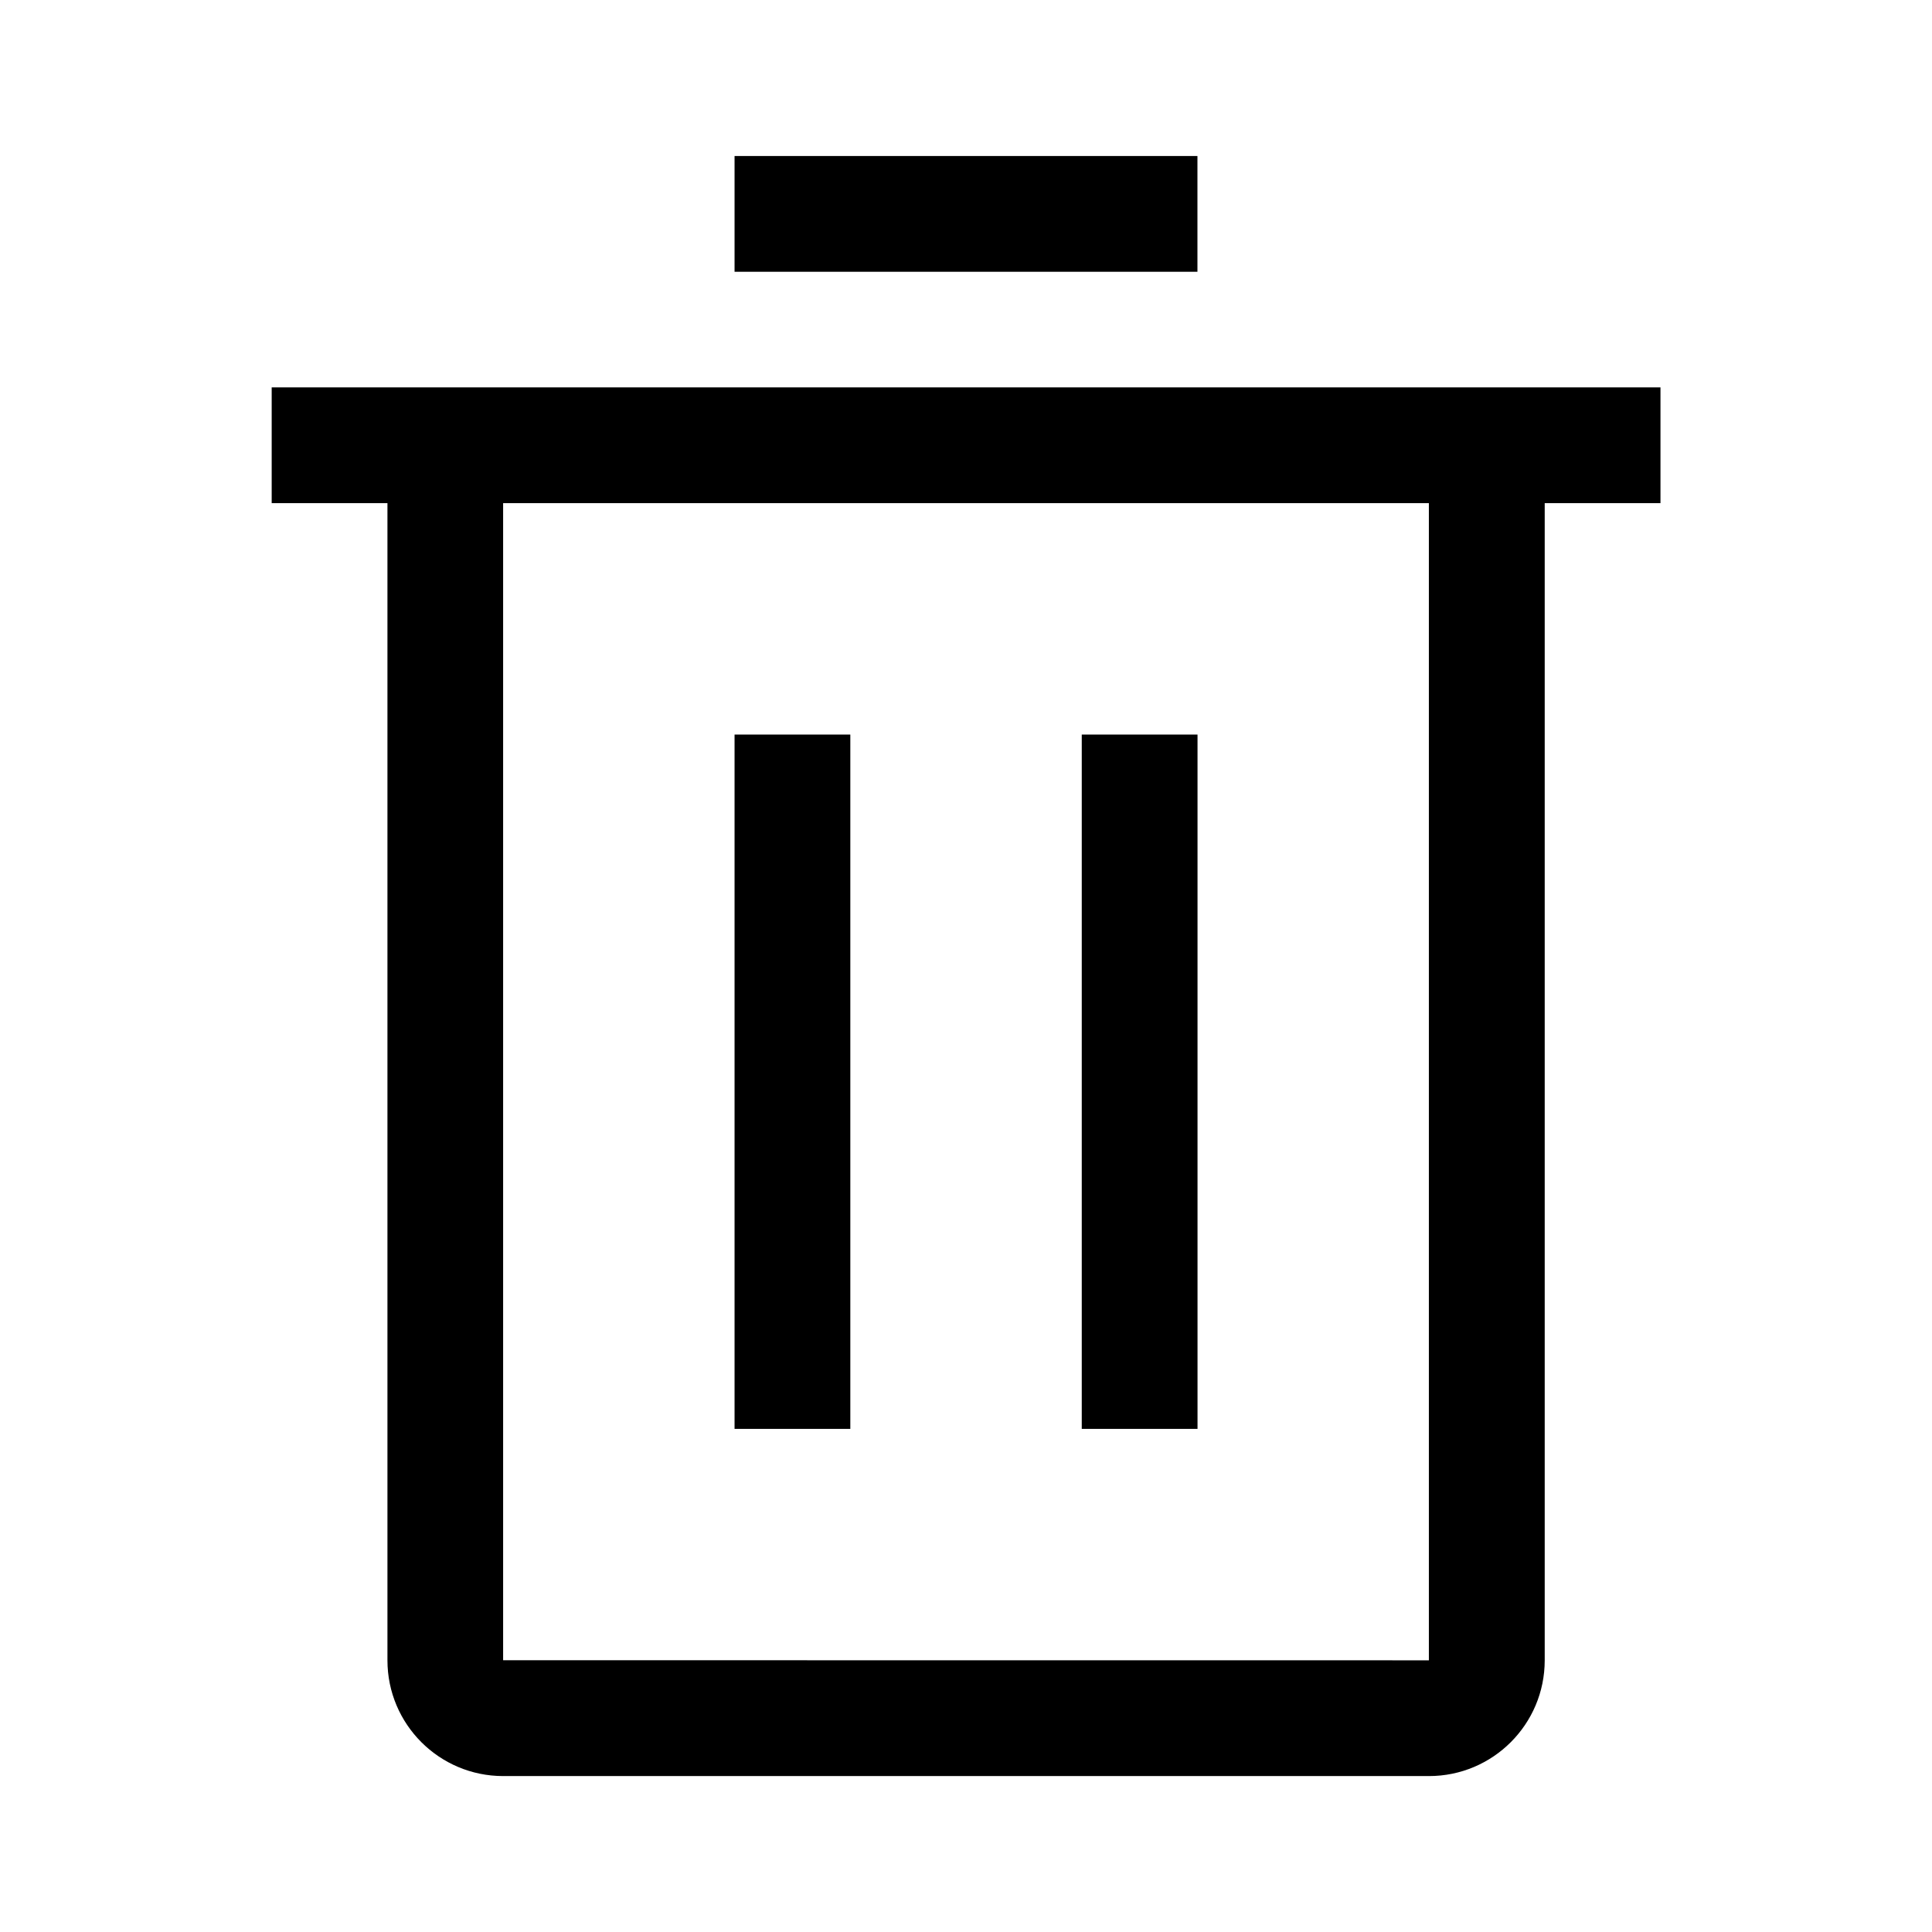
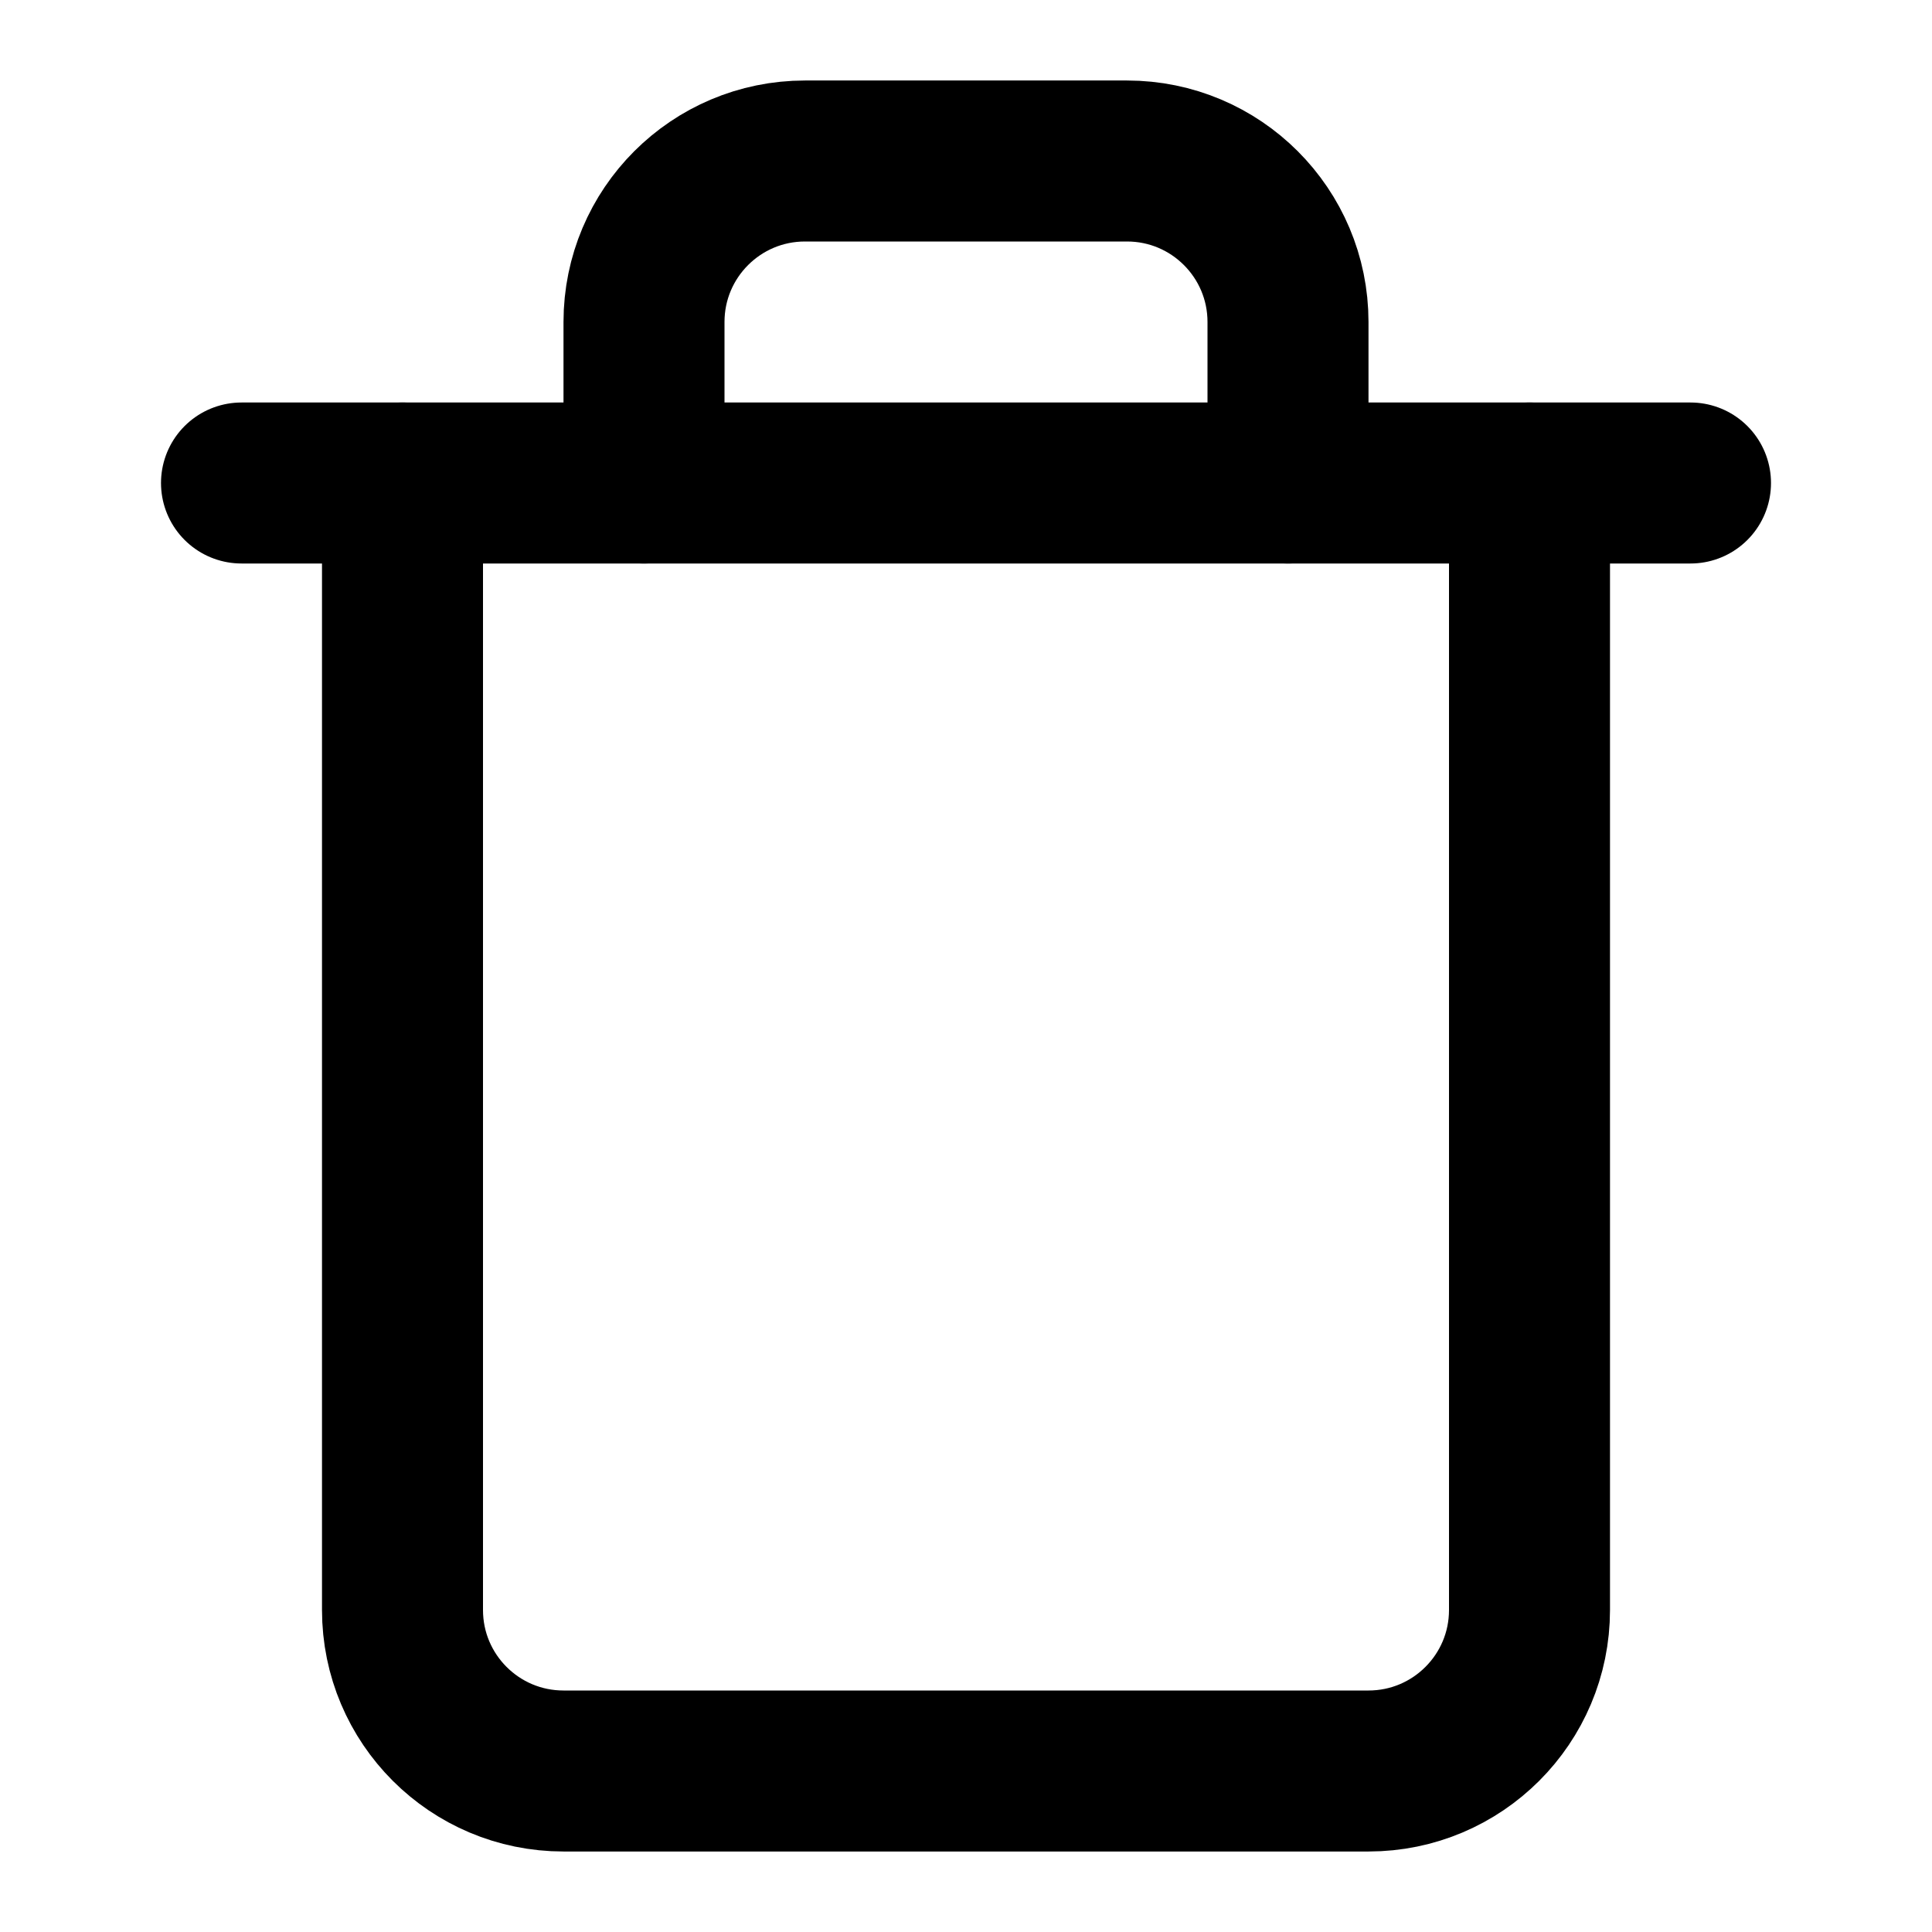
- <svg xmlns="http://www.w3.org/2000/svg" id="Trash-Can--Streamline-Carbon.svg" viewBox="-0.5 -0.5 24 24" height="24" width="24">
-   <defs />
-   <path d="M8.625 8.625h1.438v8.625h-1.438Z" stroke-width="1" />
-   <path d="M12.938 8.625h1.438v8.625h-1.438Z" stroke-width="1" />
-   <path d="M2.875 4.312v1.438h1.438v14.375a1.438 1.438 0 0 0 1.438 1.438h11.5a1.438 1.438 0 0 0 1.438 -1.438V5.75h1.438V4.312Zm2.875 15.812V5.75h11.5v14.375Z" stroke-width="1" />
-   <path d="M8.625 1.438h5.75v1.438h-5.75Z" stroke-width="1" />
-   <path id="_Transparent_Rectangle_" d="M0 0h23v23H0Z" fill="none" stroke-width="1" />
+ <svg xmlns="http://www.w3.org/2000/svg" width="24" height="24" viewBox="0 0 24 24" fill="none" stroke="currentColor" stroke-width="2" stroke-linecap="round" stroke-linejoin="round" class="feather feather-trash">
+   <polyline points="3 6 5 6 21 6" />
+   <path d="M19 6v14a2 2 0 0 1-2 2H7a2 2 0 0 1-2-2V6m3 0V4a2 2 0 0 1 2-2h4a2 2 0 0 1 2 2v2" />
</svg>
